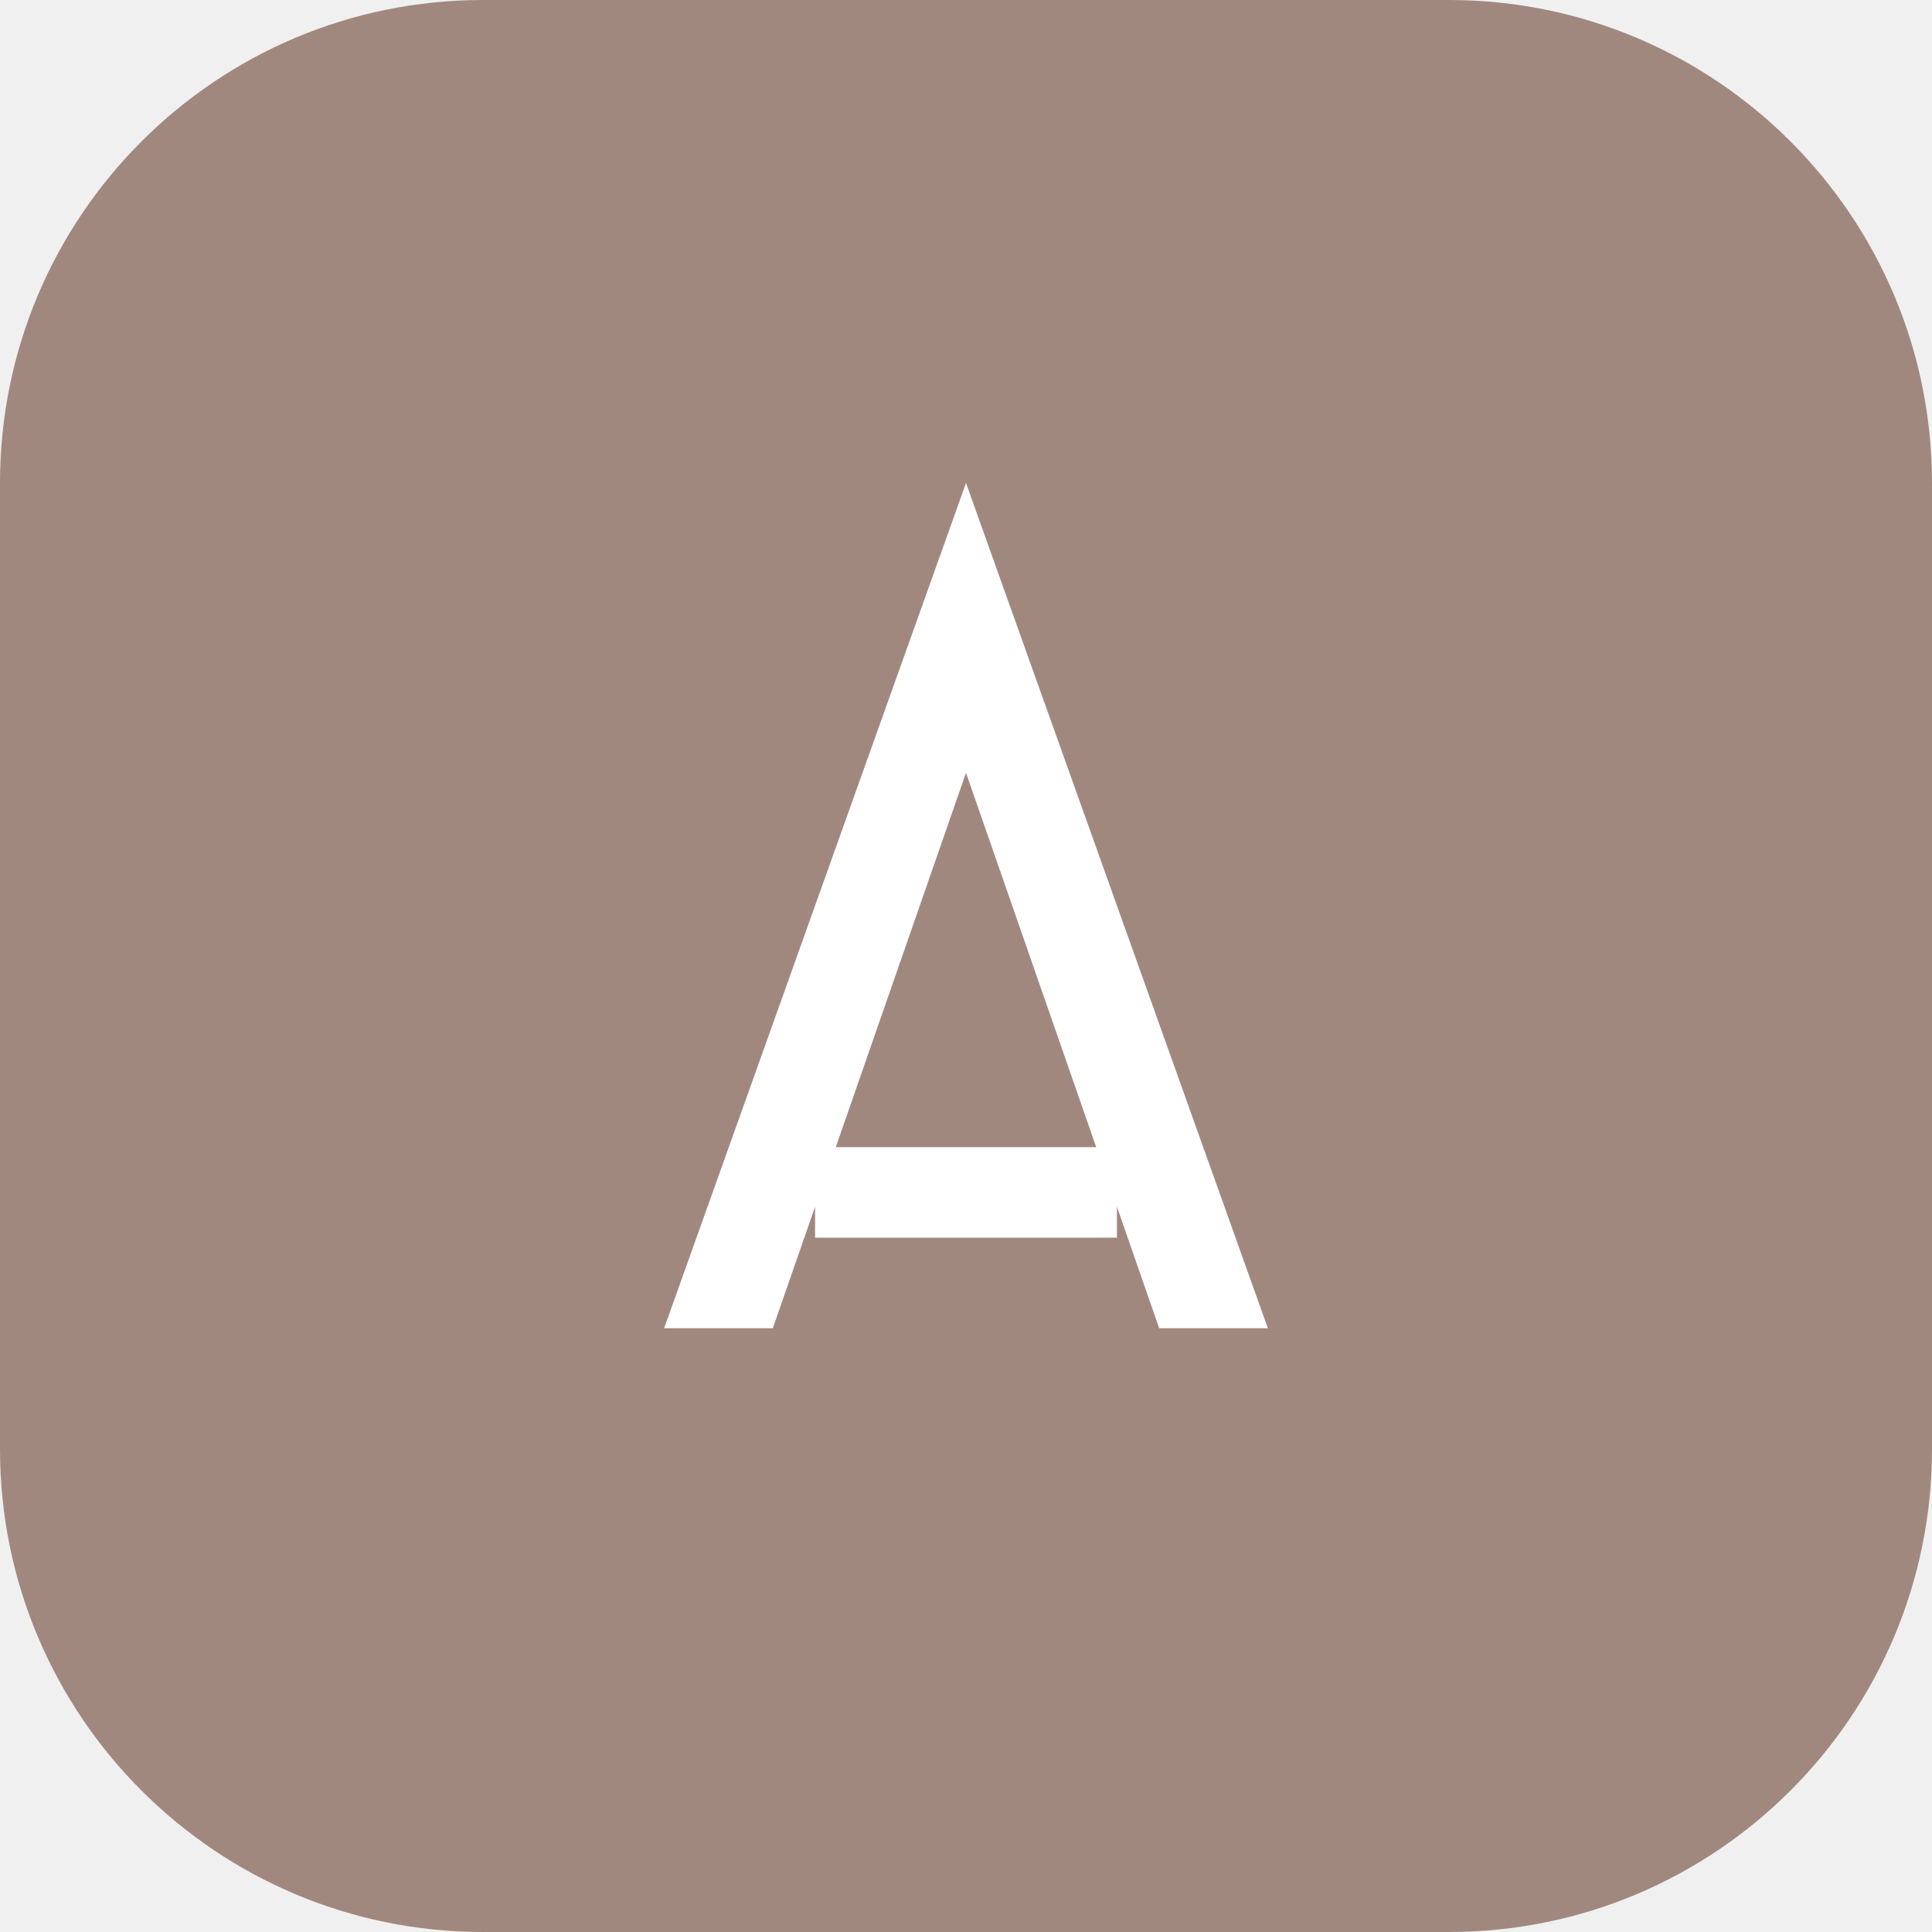
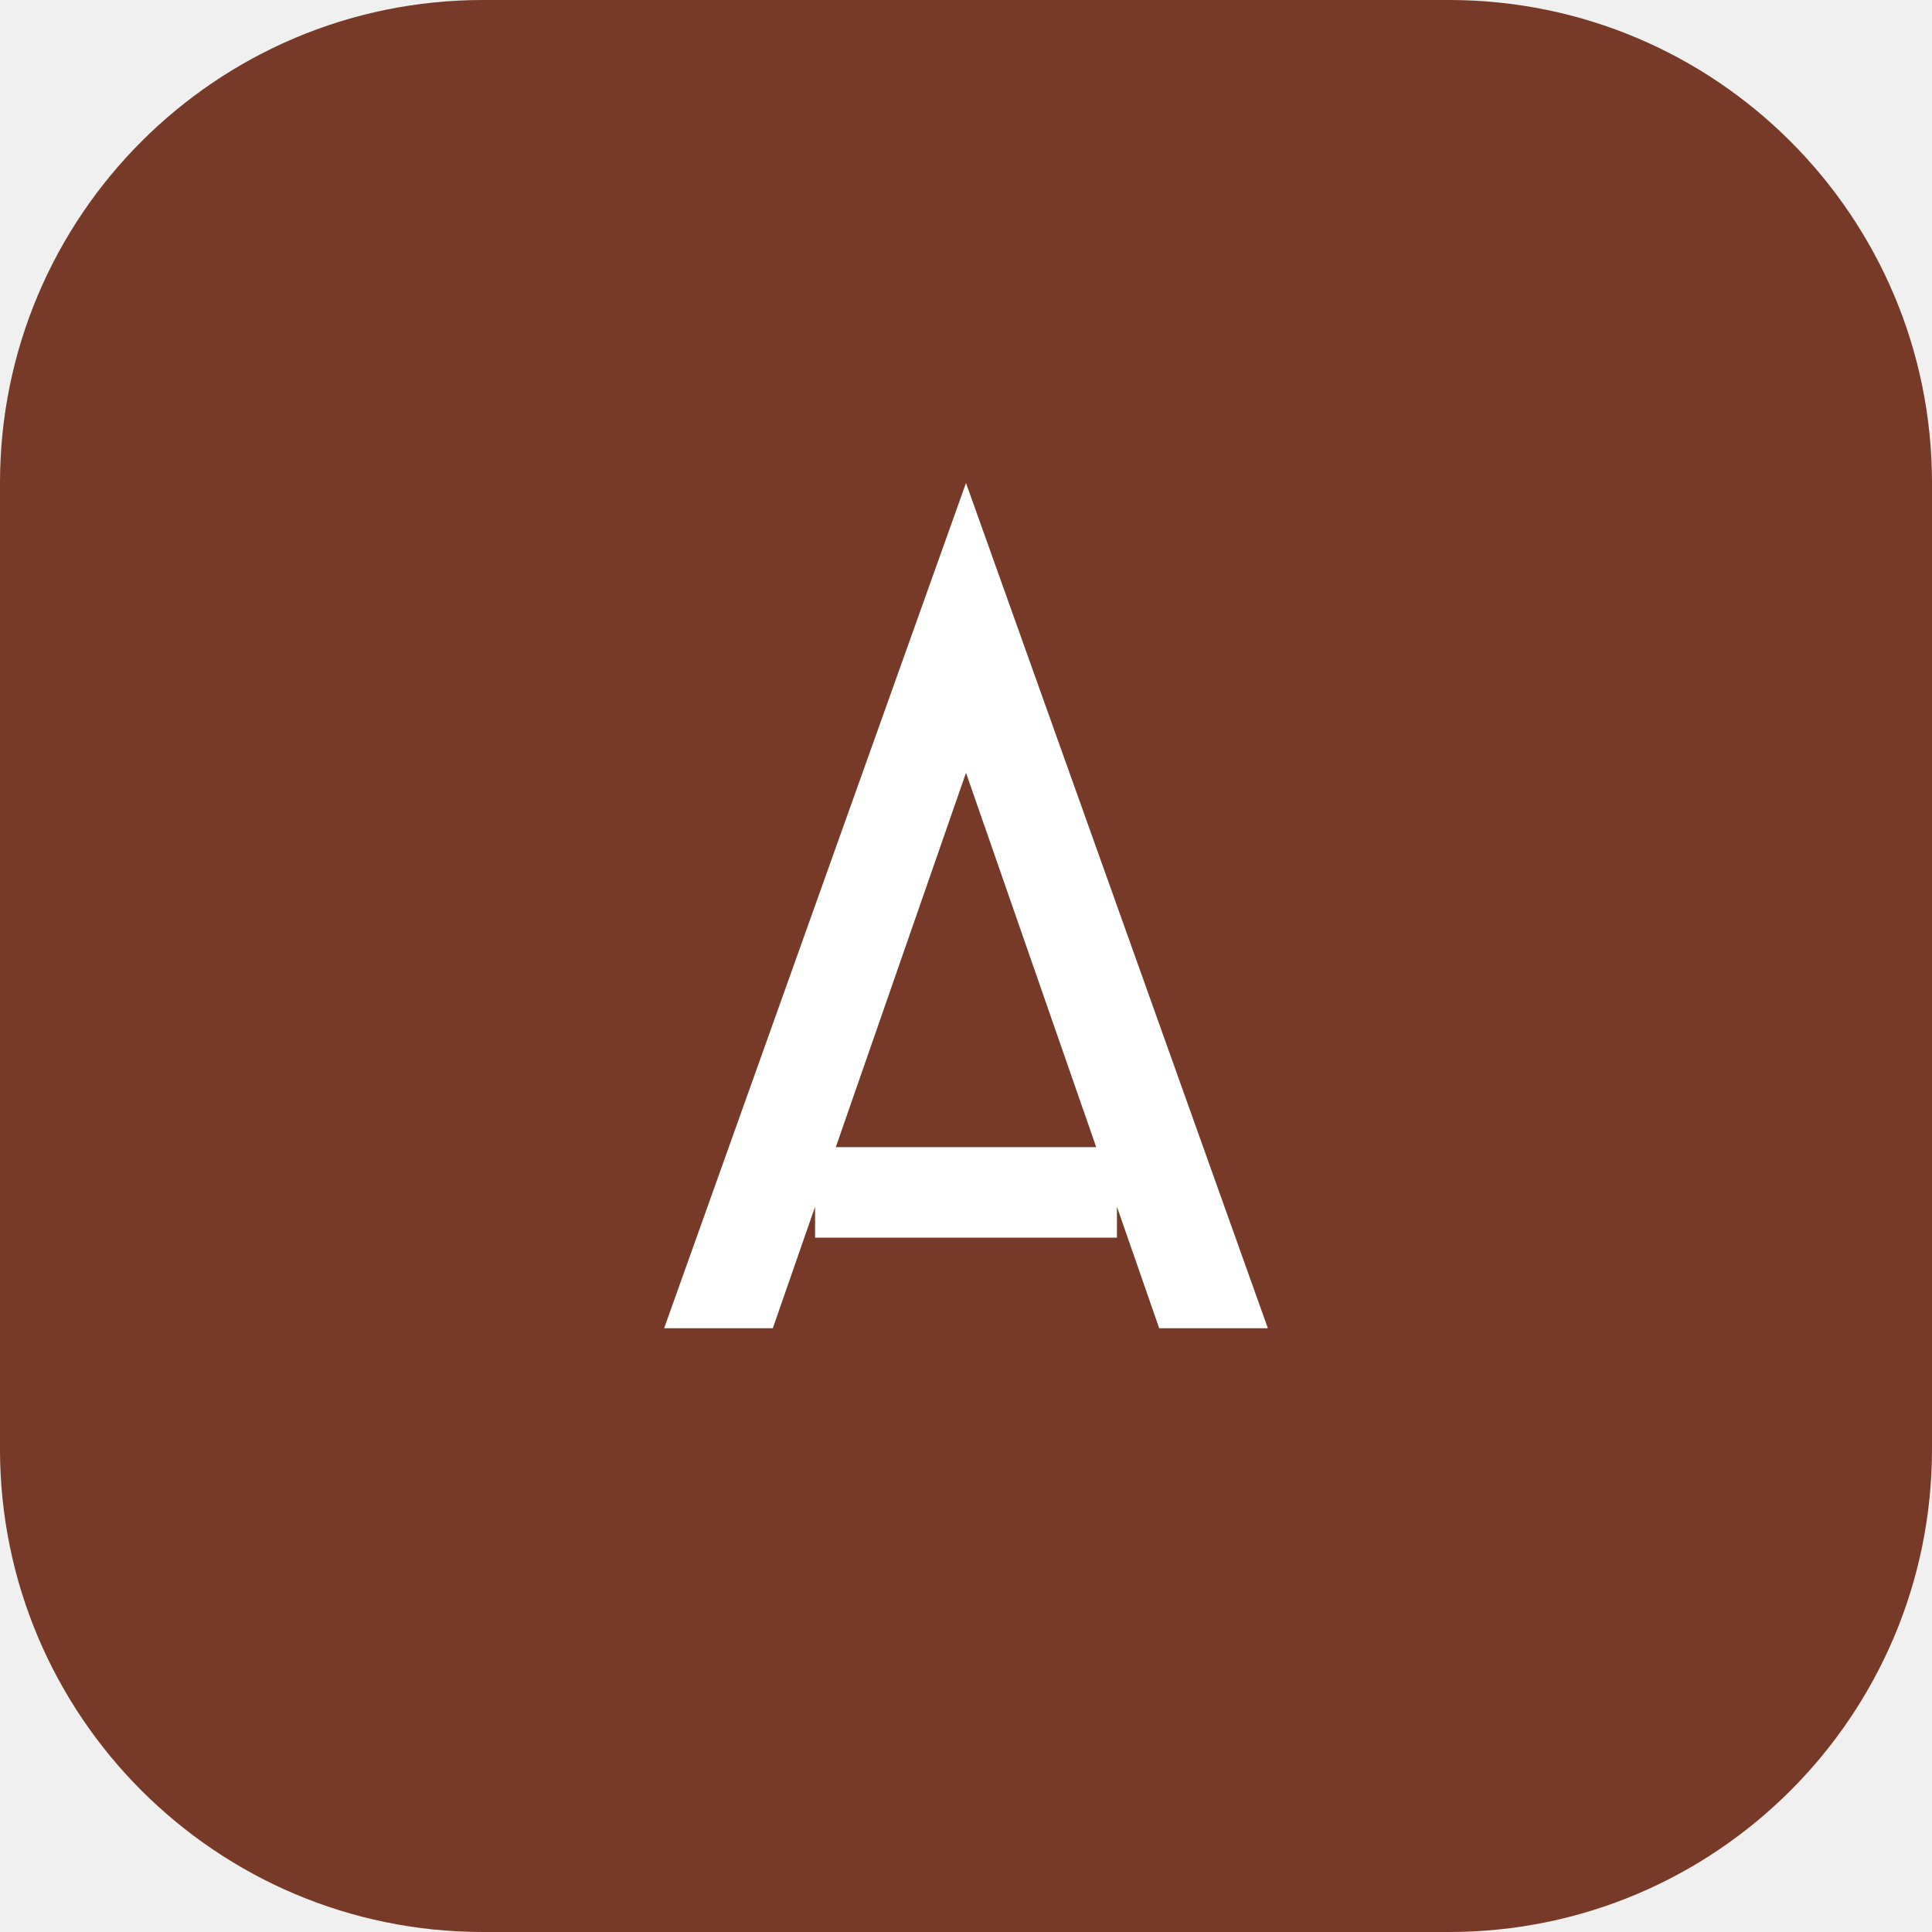
<svg xmlns="http://www.w3.org/2000/svg" width="32" height="32" viewBox="0 0 32 32" fill="none">
-   <rect width="32" height="32" rx="8" fill="#A1887F" />
+   <rect width="32" height="32" rx="8" fill="#783A28" />
  <path d="M11 22L16 8L21 22H19.2L16 12.8L12.8 22H11ZM13.5 19H18.5V20.5H13.5V19Z" fill="white" />
</svg>
